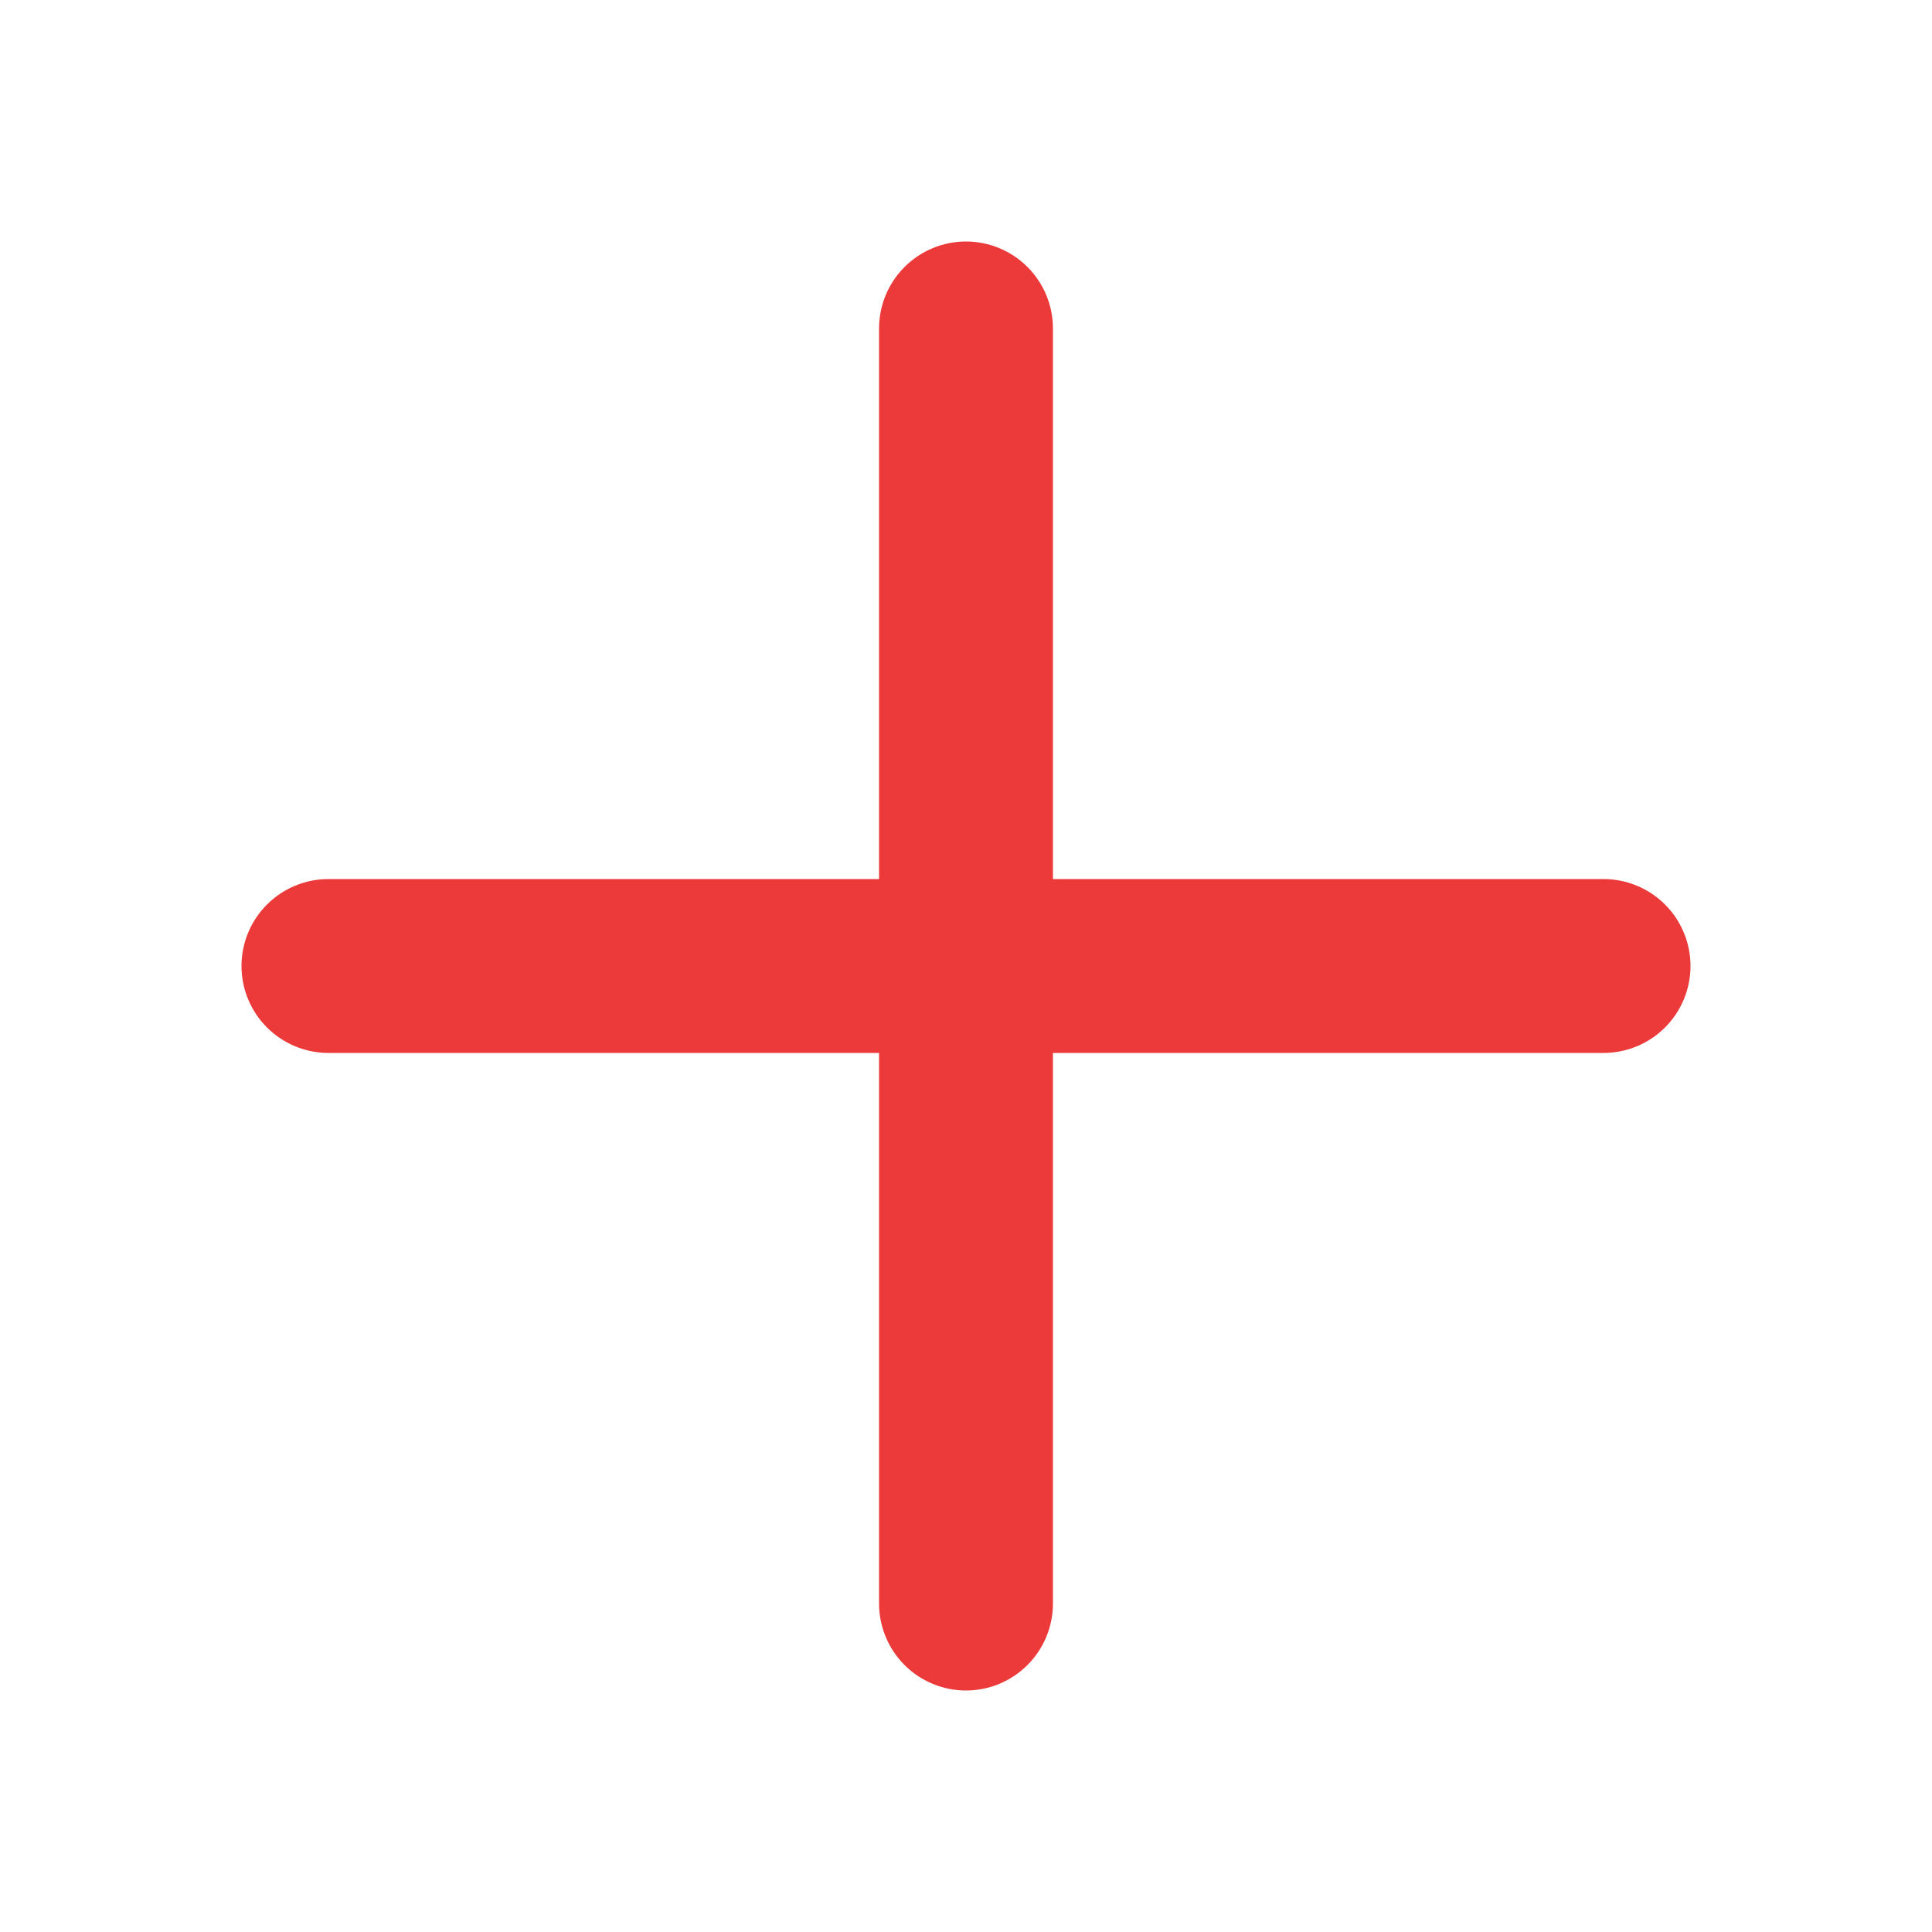
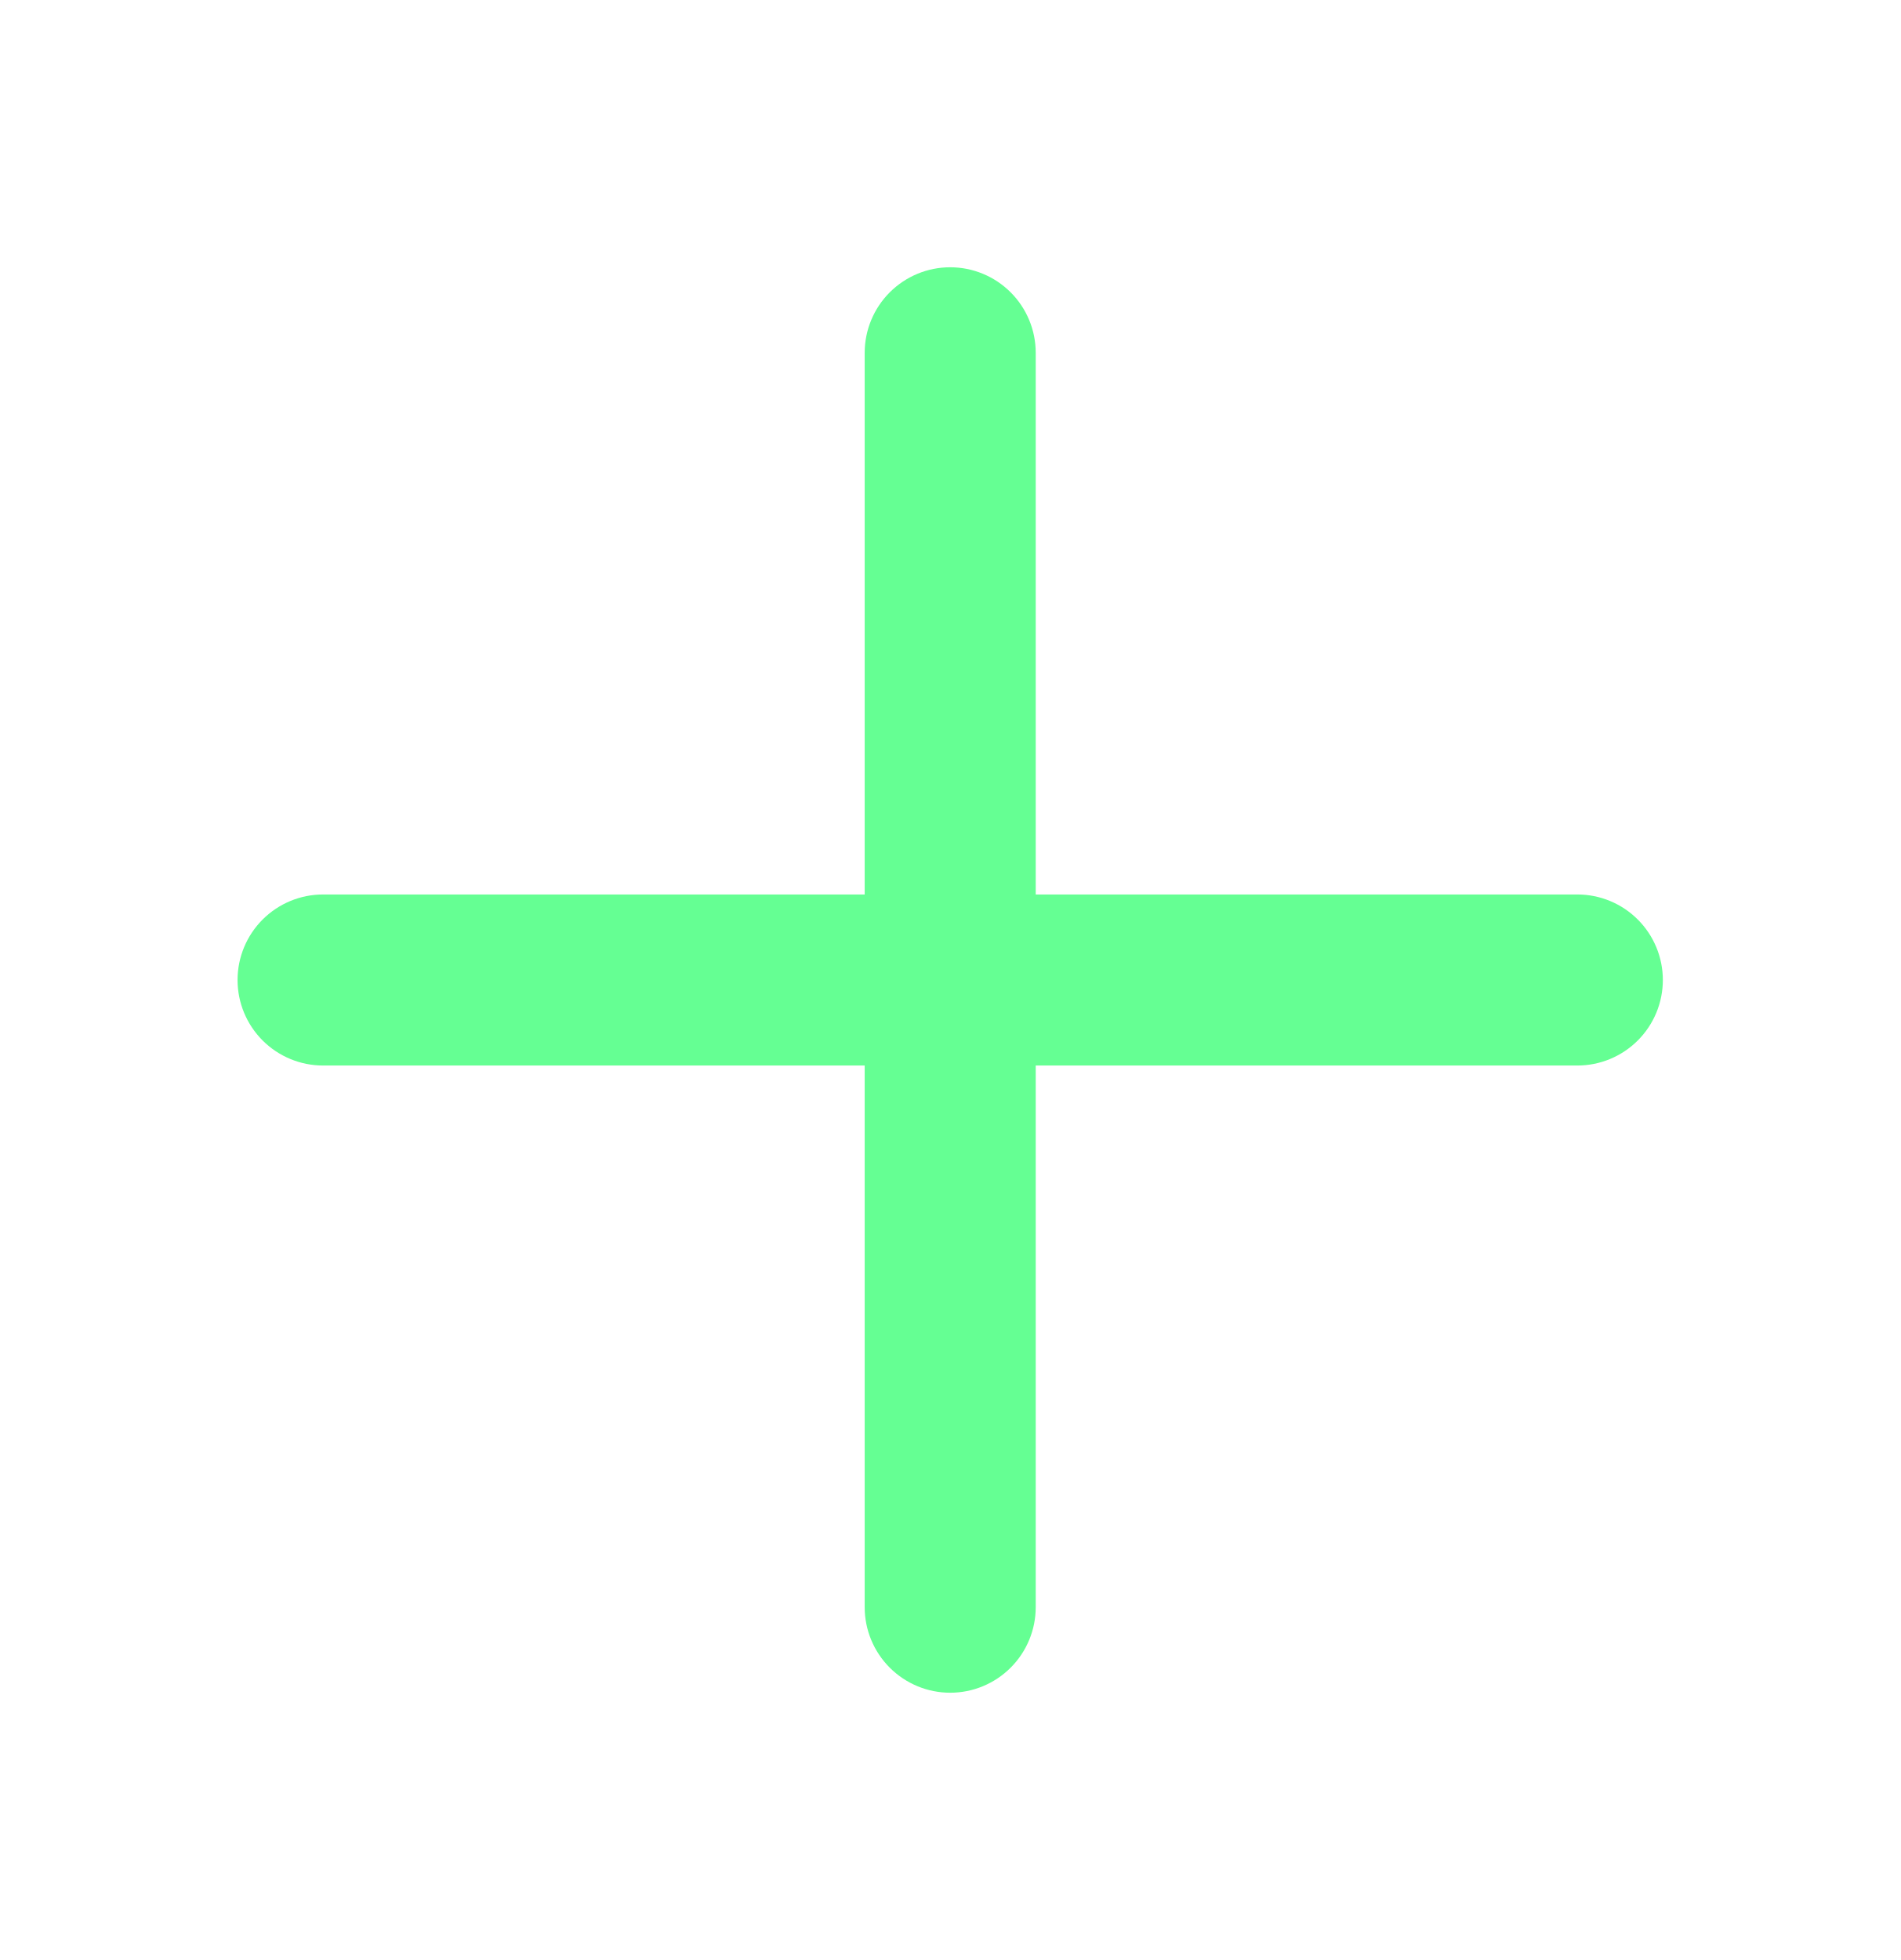
- <svg xmlns="http://www.w3.org/2000/svg" width="32" height="32" viewBox="0 0 32 32" fill="none">
+ <svg xmlns="http://www.w3.org/2000/svg" width="32" height="33" viewBox="0 0 32 33" fill="none">
  <g id="Icons Huge">
-     <path id="Vector" d="M28 16C28 16.382 27.848 16.748 27.578 17.018C27.308 17.288 26.942 17.44 26.56 17.44H17.44V26.56C17.44 26.942 17.288 27.308 17.018 27.578C16.748 27.848 16.382 28 16 28C15.618 28 15.252 27.848 14.982 27.578C14.712 27.308 14.56 26.942 14.56 26.56V17.44H5.44C5.058 17.44 4.692 17.288 4.422 17.018C4.152 16.748 4 16.382 4 16C4 15.618 4.152 15.252 4.422 14.982C4.692 14.712 5.058 14.56 5.44 14.56H14.56V5.44C14.56 5.058 14.712 4.692 14.982 4.422C15.252 4.152 15.618 4 16 4C16.382 4 16.748 4.152 17.018 4.422C17.288 4.692 17.44 5.058 17.44 5.44V14.56H26.56C26.942 14.56 27.308 14.712 27.578 14.982C27.848 15.252 28 15.618 28 16Z" fill="#EC3939" />
+     <path id="Vector" d="M28 16.5C28 16.882 27.848 17.248 27.578 17.518C27.308 17.788 26.942 17.94 26.56 17.94H17.44V27.06C17.44 27.442 17.288 27.808 17.018 28.078C16.748 28.348 16.382 28.5 16 28.5C15.618 28.5 15.252 28.348 14.982 28.078C14.712 27.808 14.56 27.442 14.56 27.06V17.94H5.44C5.058 17.94 4.692 17.788 4.422 17.518C4.152 17.248 4 16.882 4 16.5C4 16.118 4.152 15.752 4.422 15.482C4.692 15.212 5.058 15.06 5.44 15.06H14.56V5.94C14.56 5.558 14.712 5.192 14.982 4.922C15.252 4.652 15.618 4.5 16 4.5C16.382 4.5 16.748 4.652 17.018 4.922C17.288 5.192 17.44 5.558 17.44 5.94V15.06H26.56C26.942 15.06 27.308 15.212 27.578 15.482C27.848 15.752 28 16.118 28 16.5Z" fill="#65FF93" />
  </g>
</svg>
